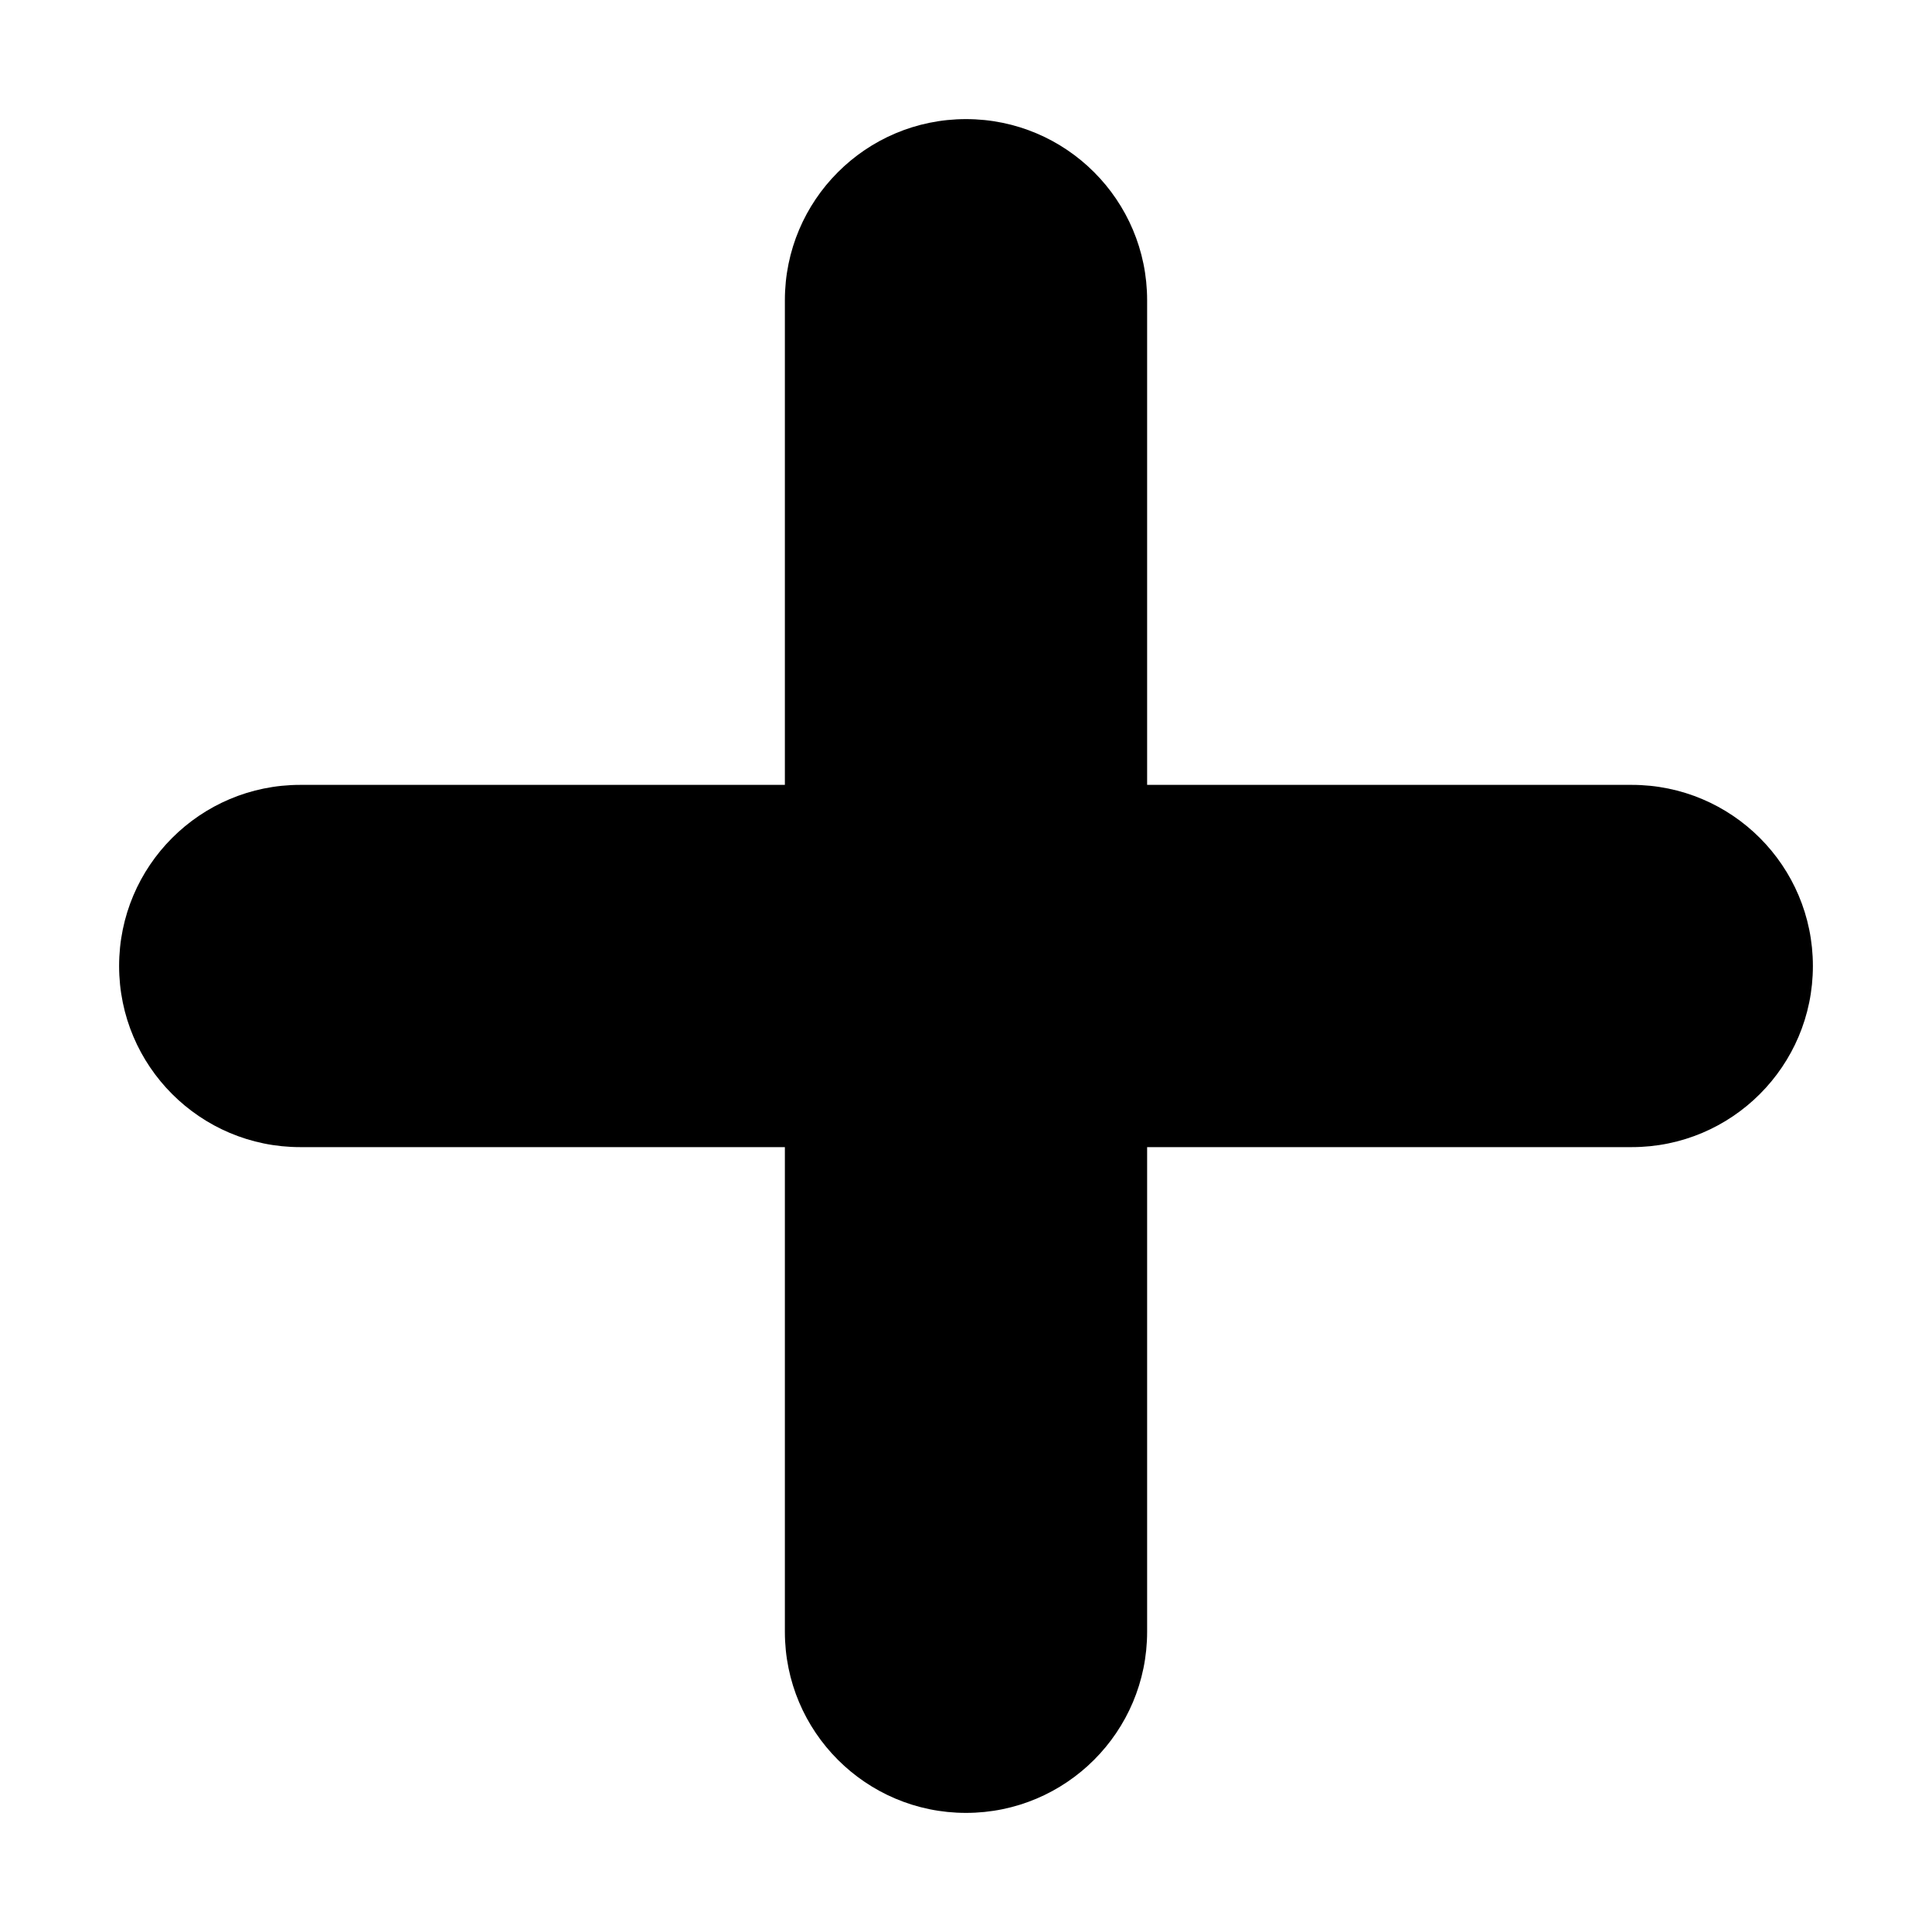
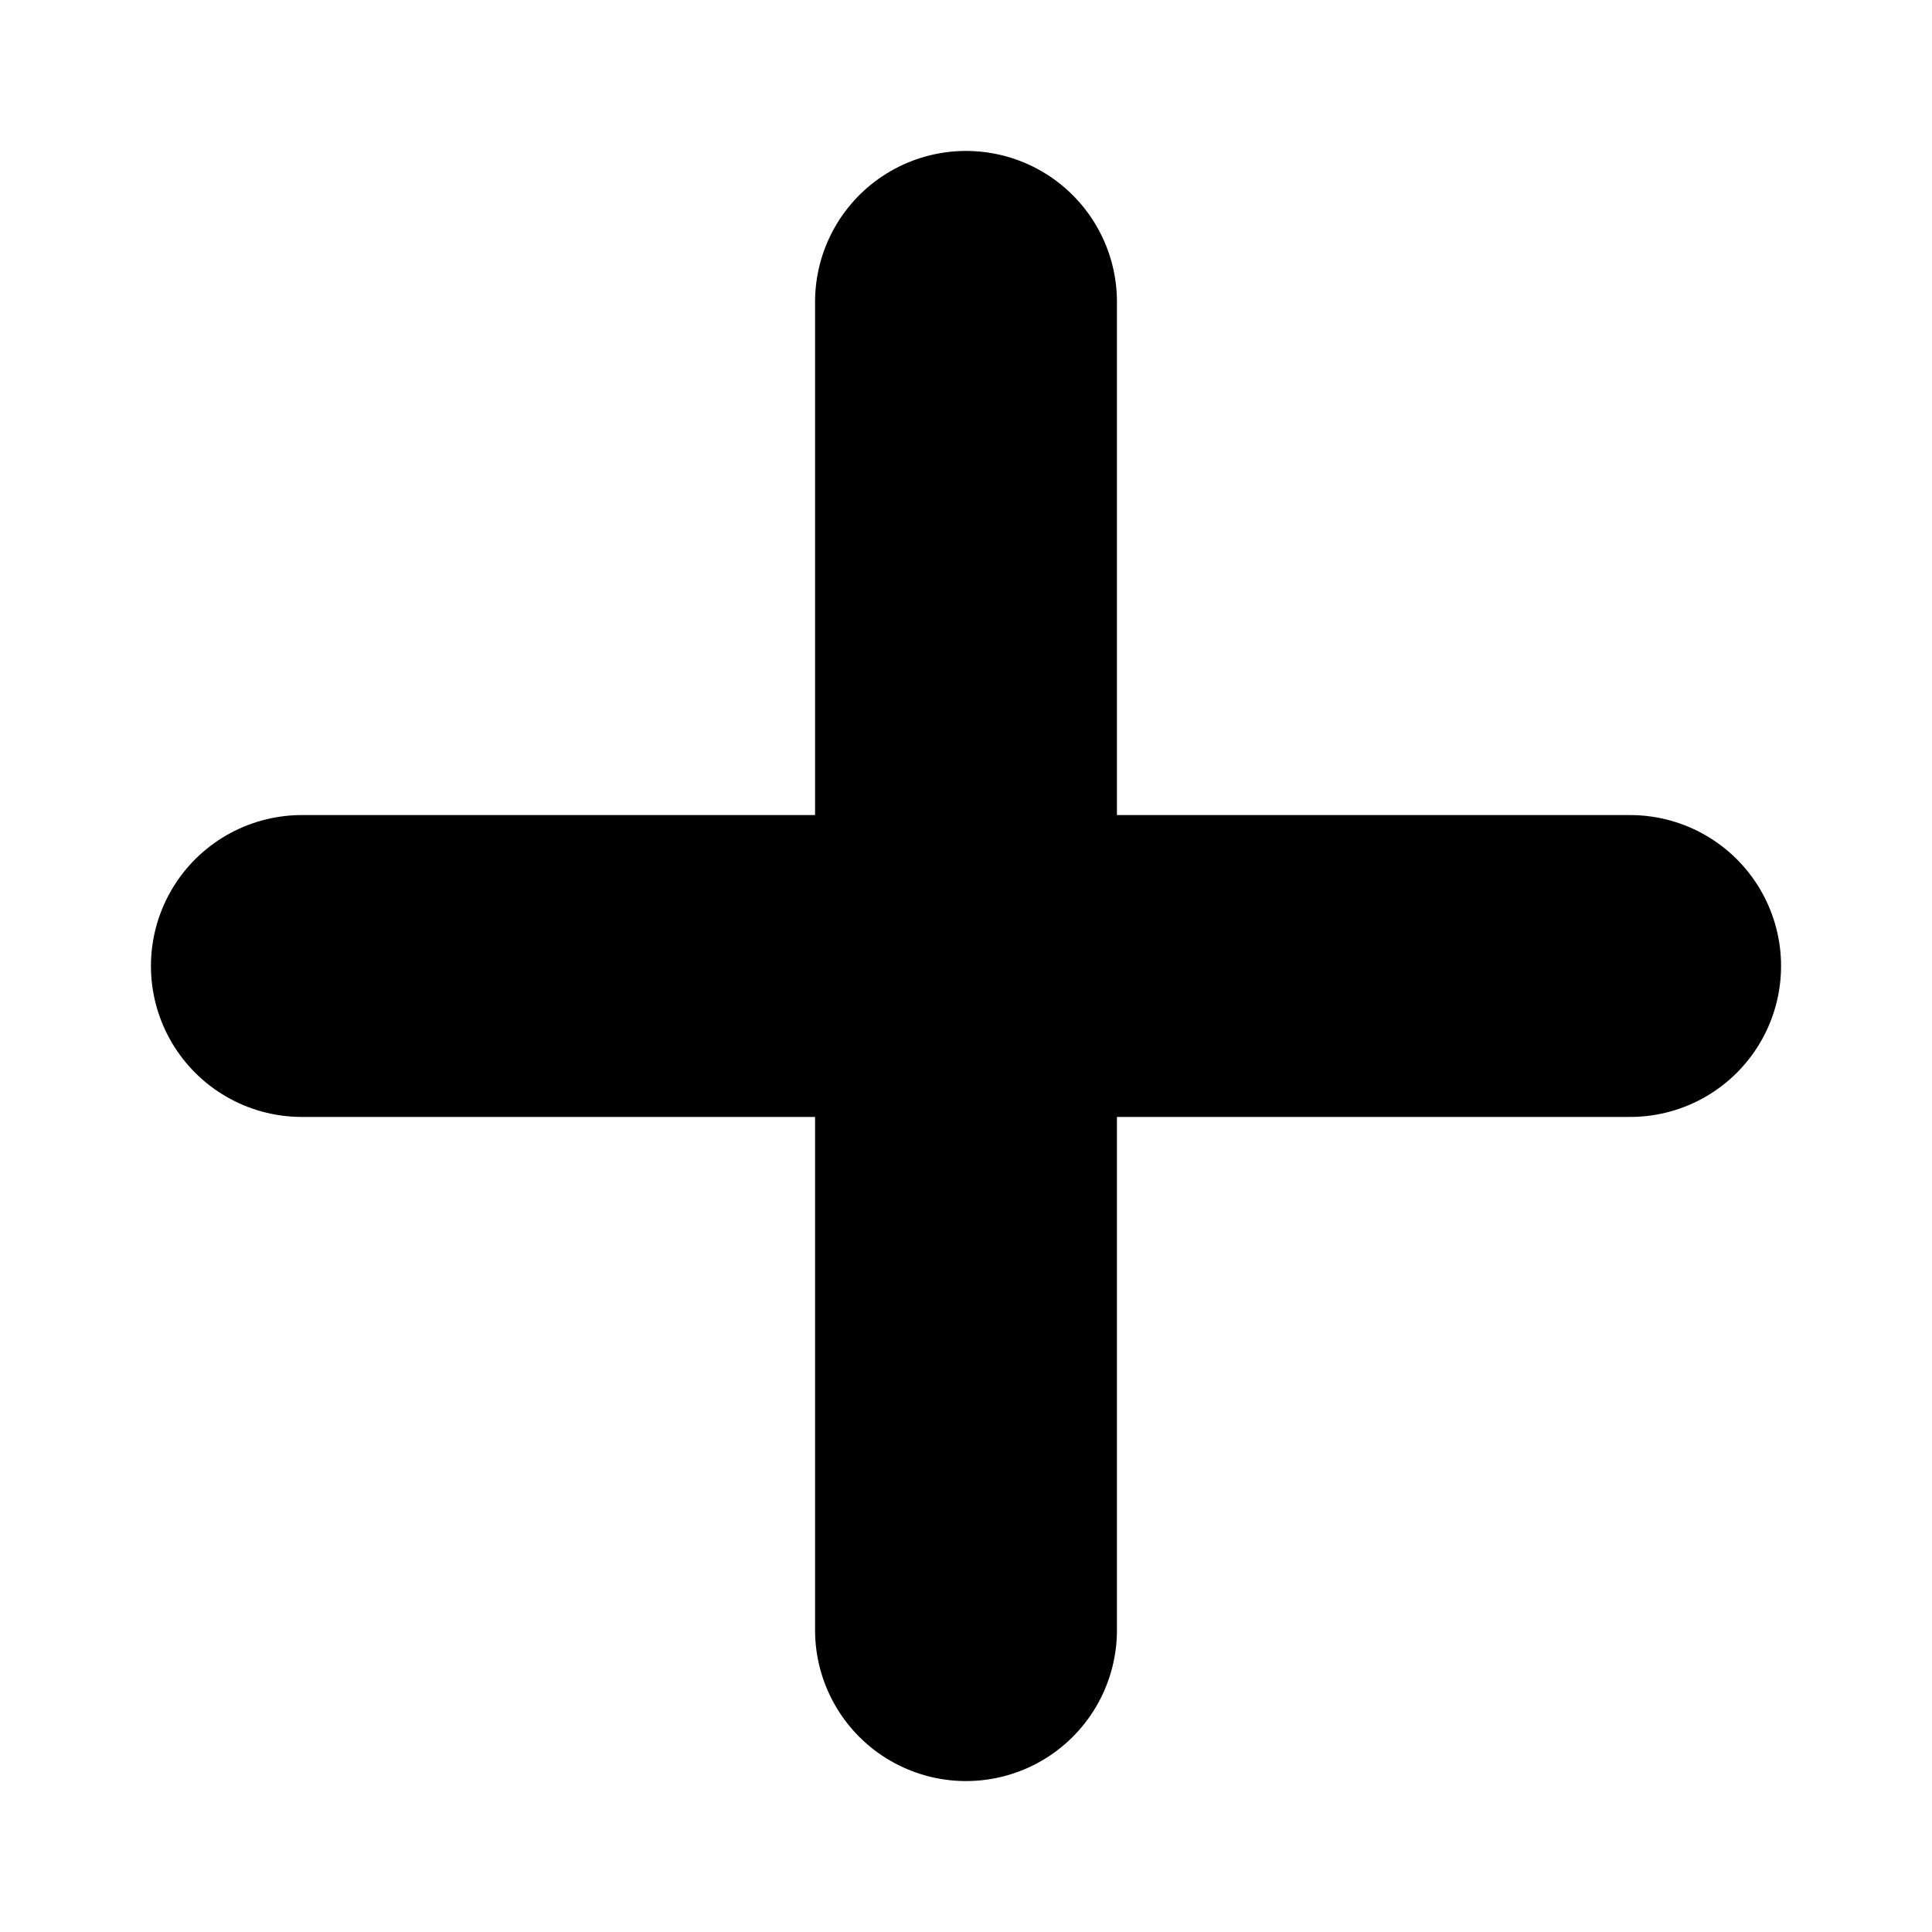
- <svg xmlns="http://www.w3.org/2000/svg" viewBox="0 0 80 80">
-   <path d="M4.932 40a7.5 7.5 0 0 1 7.5-7.5H32.5V12.432a7.5 7.5 0 0 1 15 0V32.5h20.068a7.5 7.5 0 1 1 0 15H47.5v20.068a7.5 7.5 0 0 1-15 0V47.5H12.432a7.5 7.5 0 0 1-7.5-7.5" />
+ <svg xmlns="http://www.w3.org/2000/svg" viewBox="0 0 16 16" fill="none" stroke="currentColor" stroke-width="2.5" stroke-linecap="round" stroke-linejoin="round">
+   <path d="M8 2.5v11M2.5 8h11" />
</svg>
